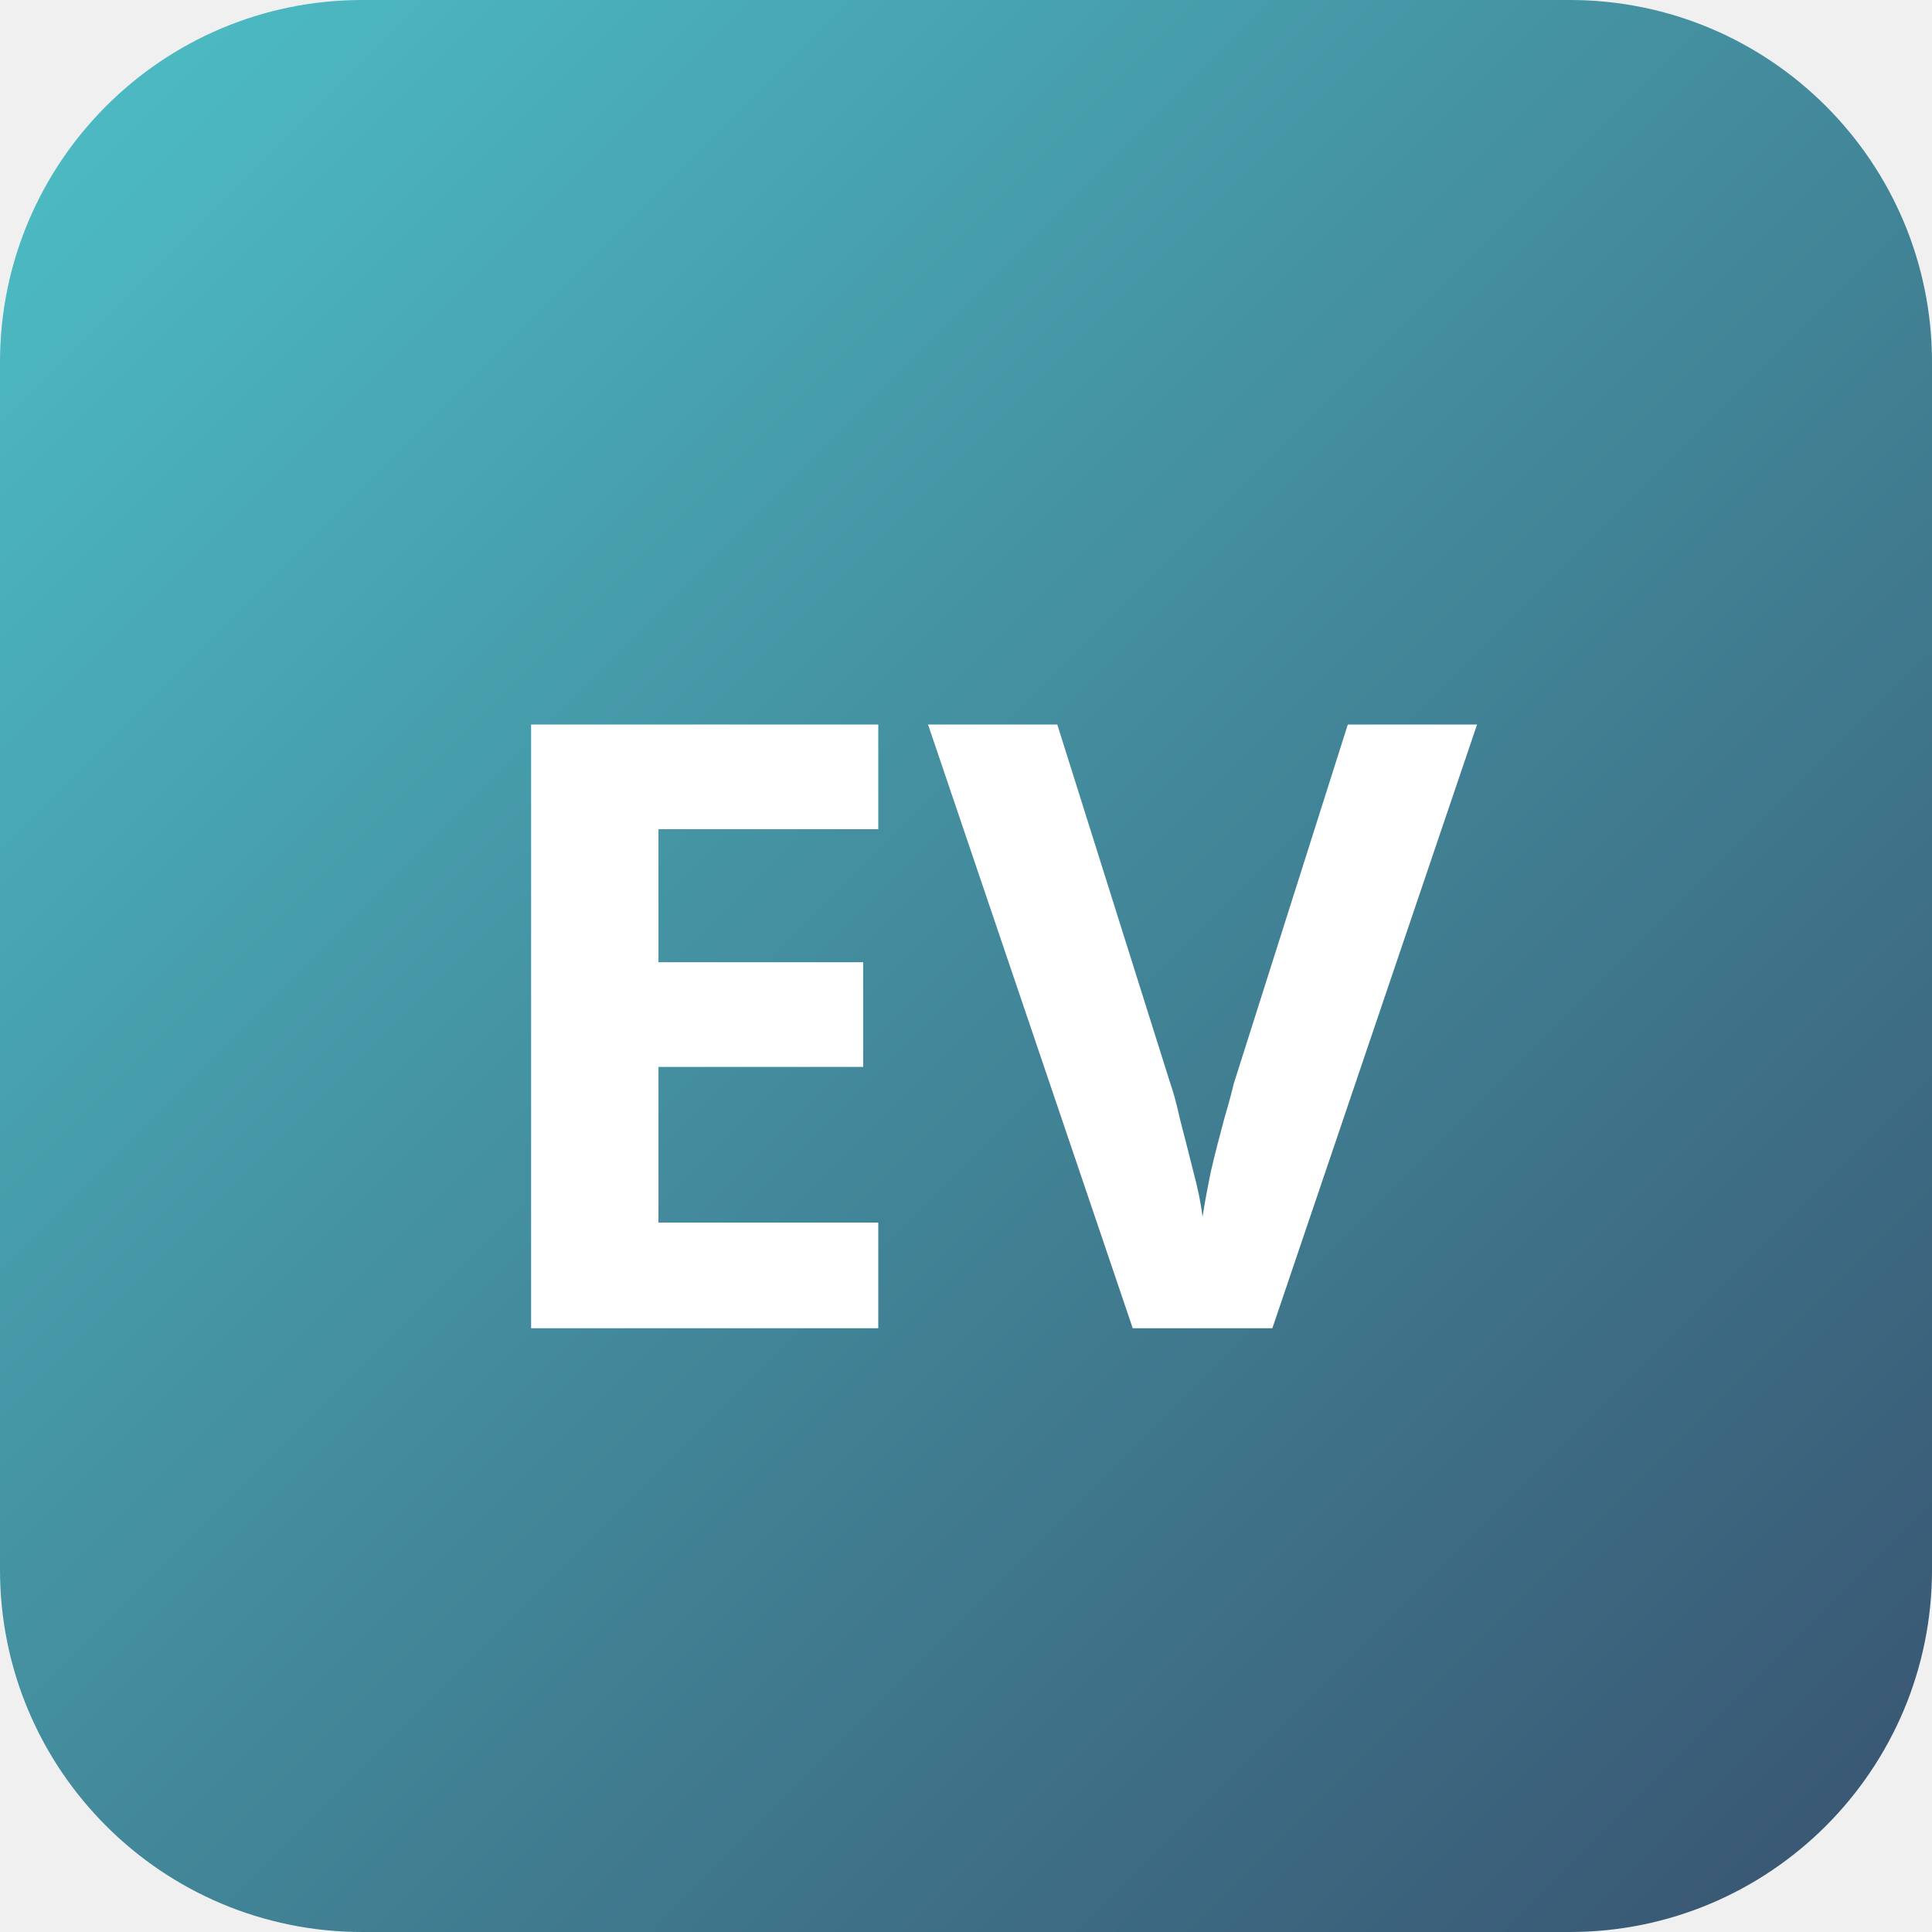
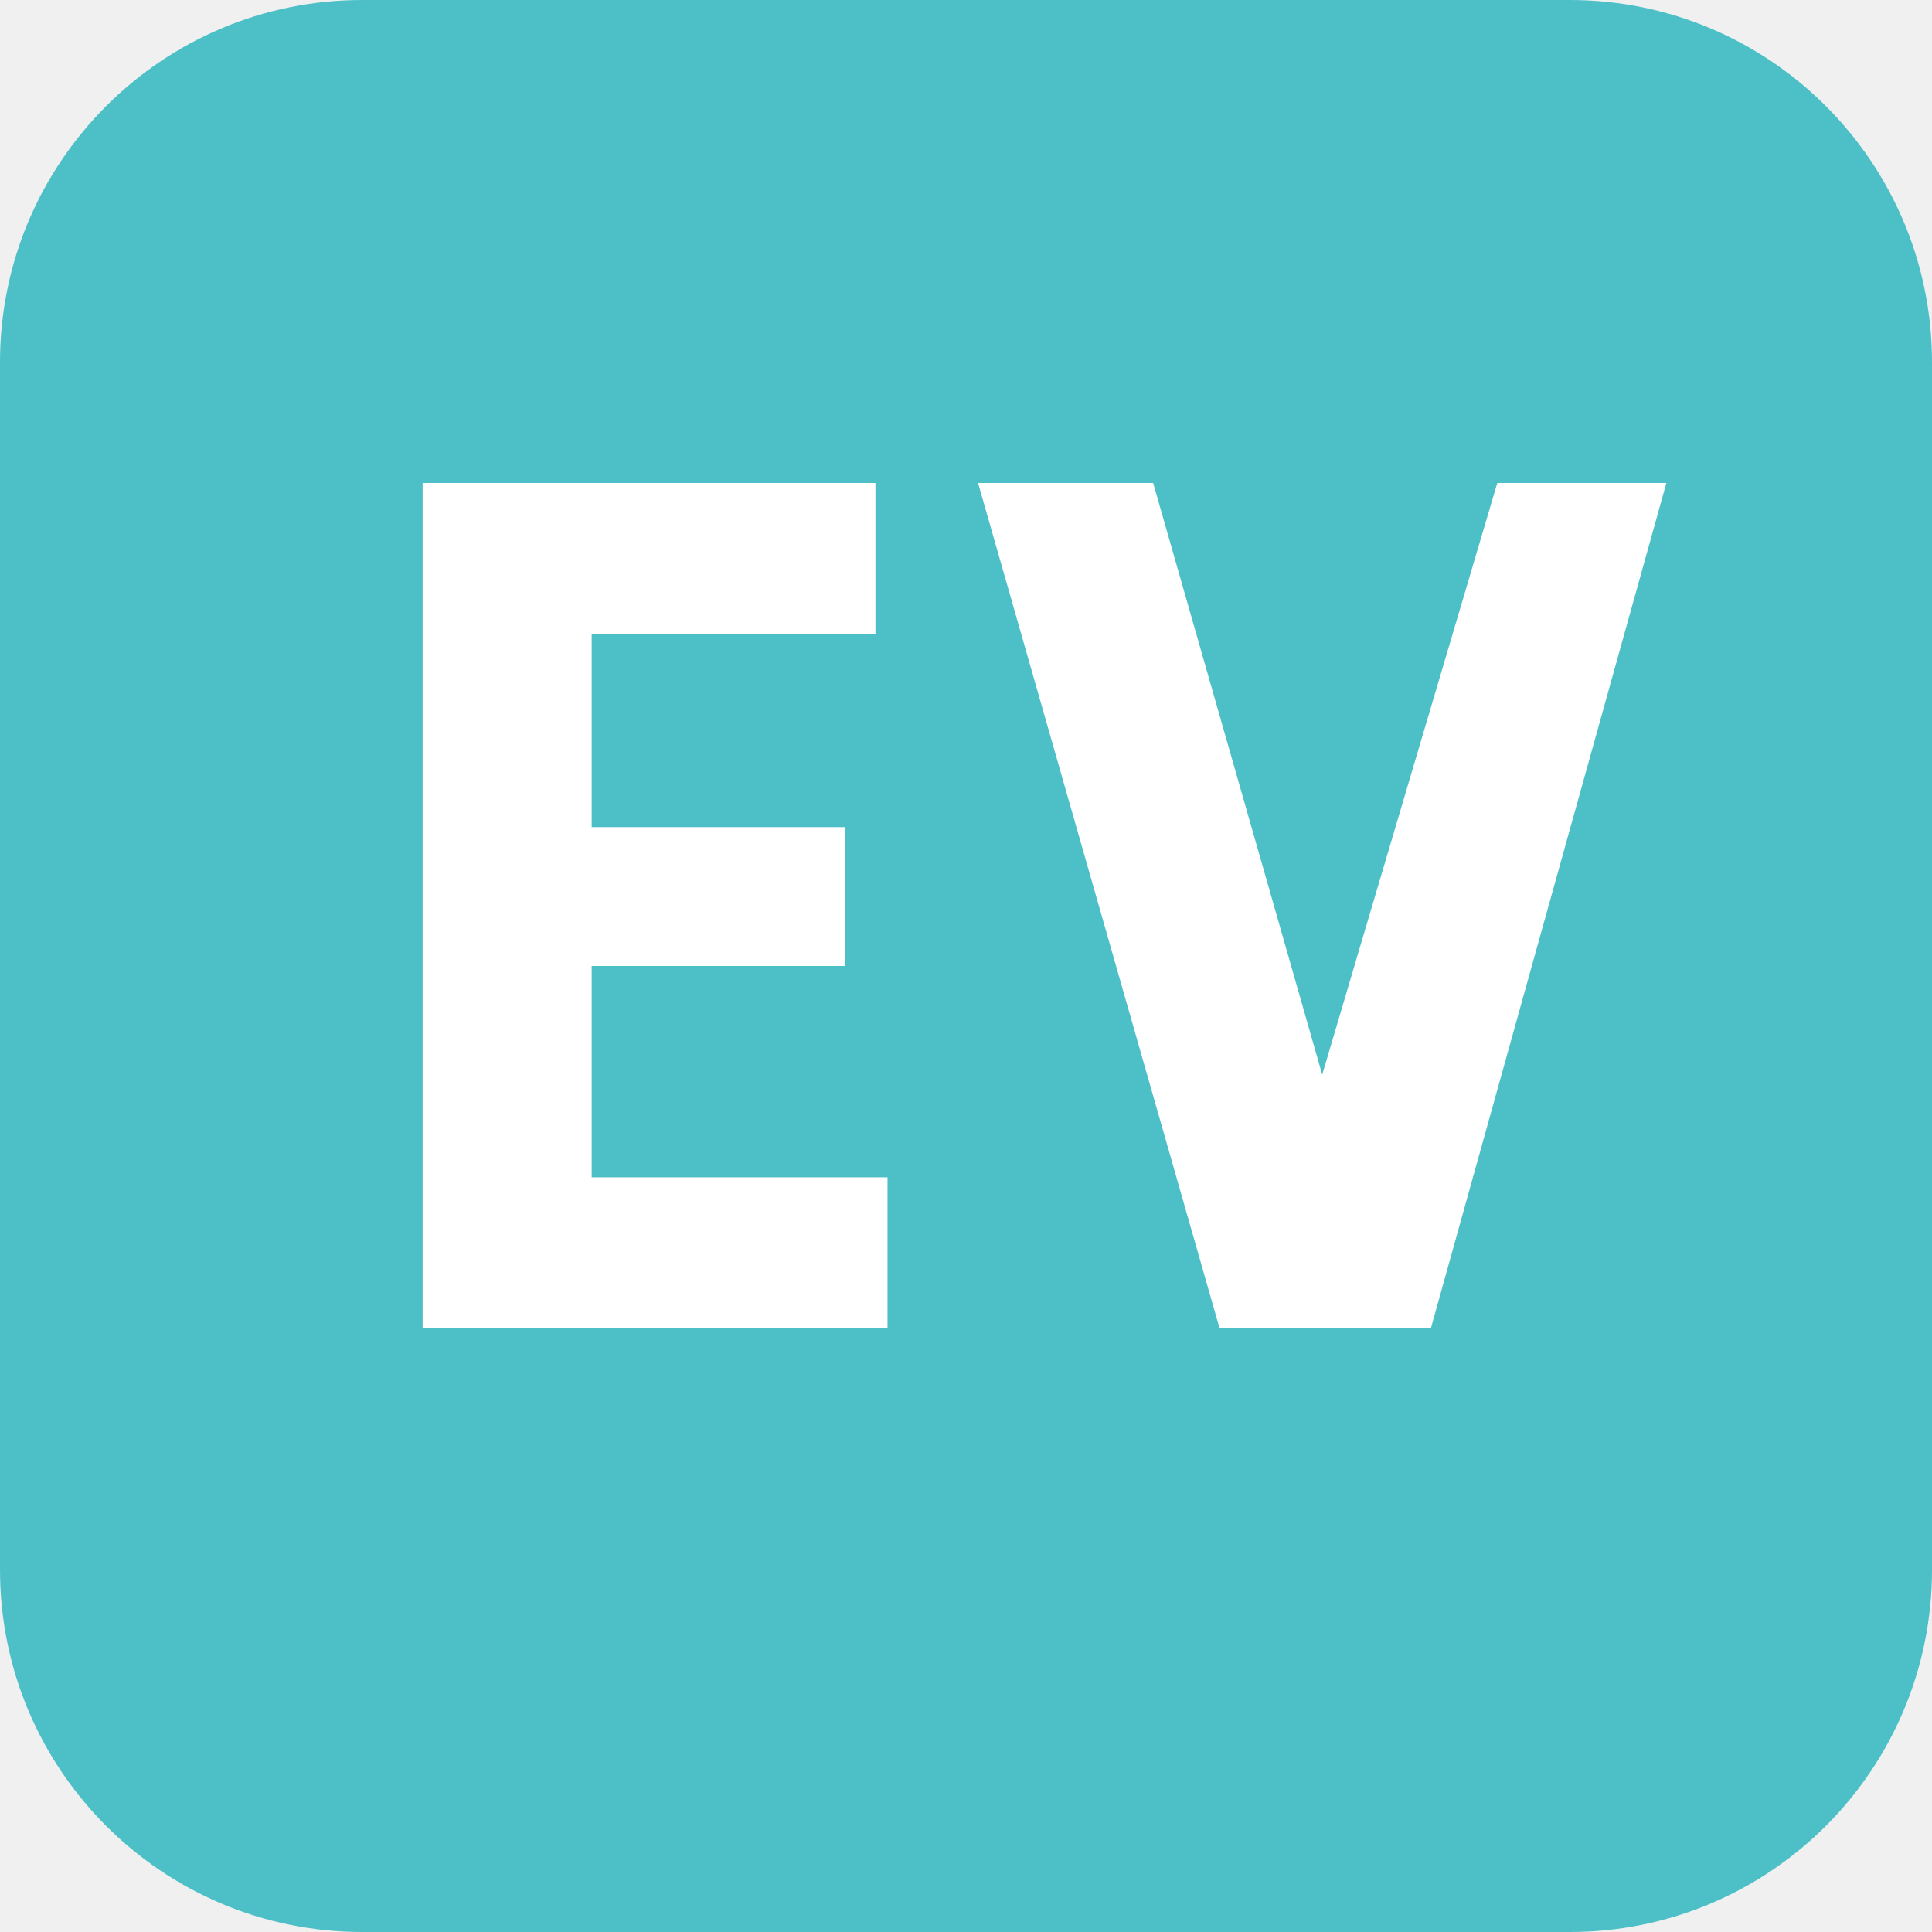
<svg xmlns="http://www.w3.org/2000/svg" viewBox="0 0 32 32">
-   <defs>
-     <linearGradient id="grad" x1="0%" y1="0%" x2="100%" y2="100%">
-       <stop offset="0%" style="stop-color:#4dc0c7" />
-       <stop offset="100%" style="stop-color:#38526f" />
-     </linearGradient>
-   </defs>
-   <rect width="32" height="32" rx="6" fill="url(#grad)" />
-   <text x="16" y="22" font-family="system-ui, sans-serif" font-size="14" font-weight="700" fill="white" text-anchor="middle">EV</text>
+   <rect width="32" height="32" rx="6" fill="#4dc0c7" />
+   <path d="M7 8h7.5v2.5H9.8v3.2h4.2v2.3H9.8v3.5h4.9V22H7V8z" fill="#fff" />
+   <path d="M16.2 8h2.9l2.8 9.8L24.8 8h2.8L23.7 22h-3.5L16.2 8z" fill="#fff" />
</svg>
